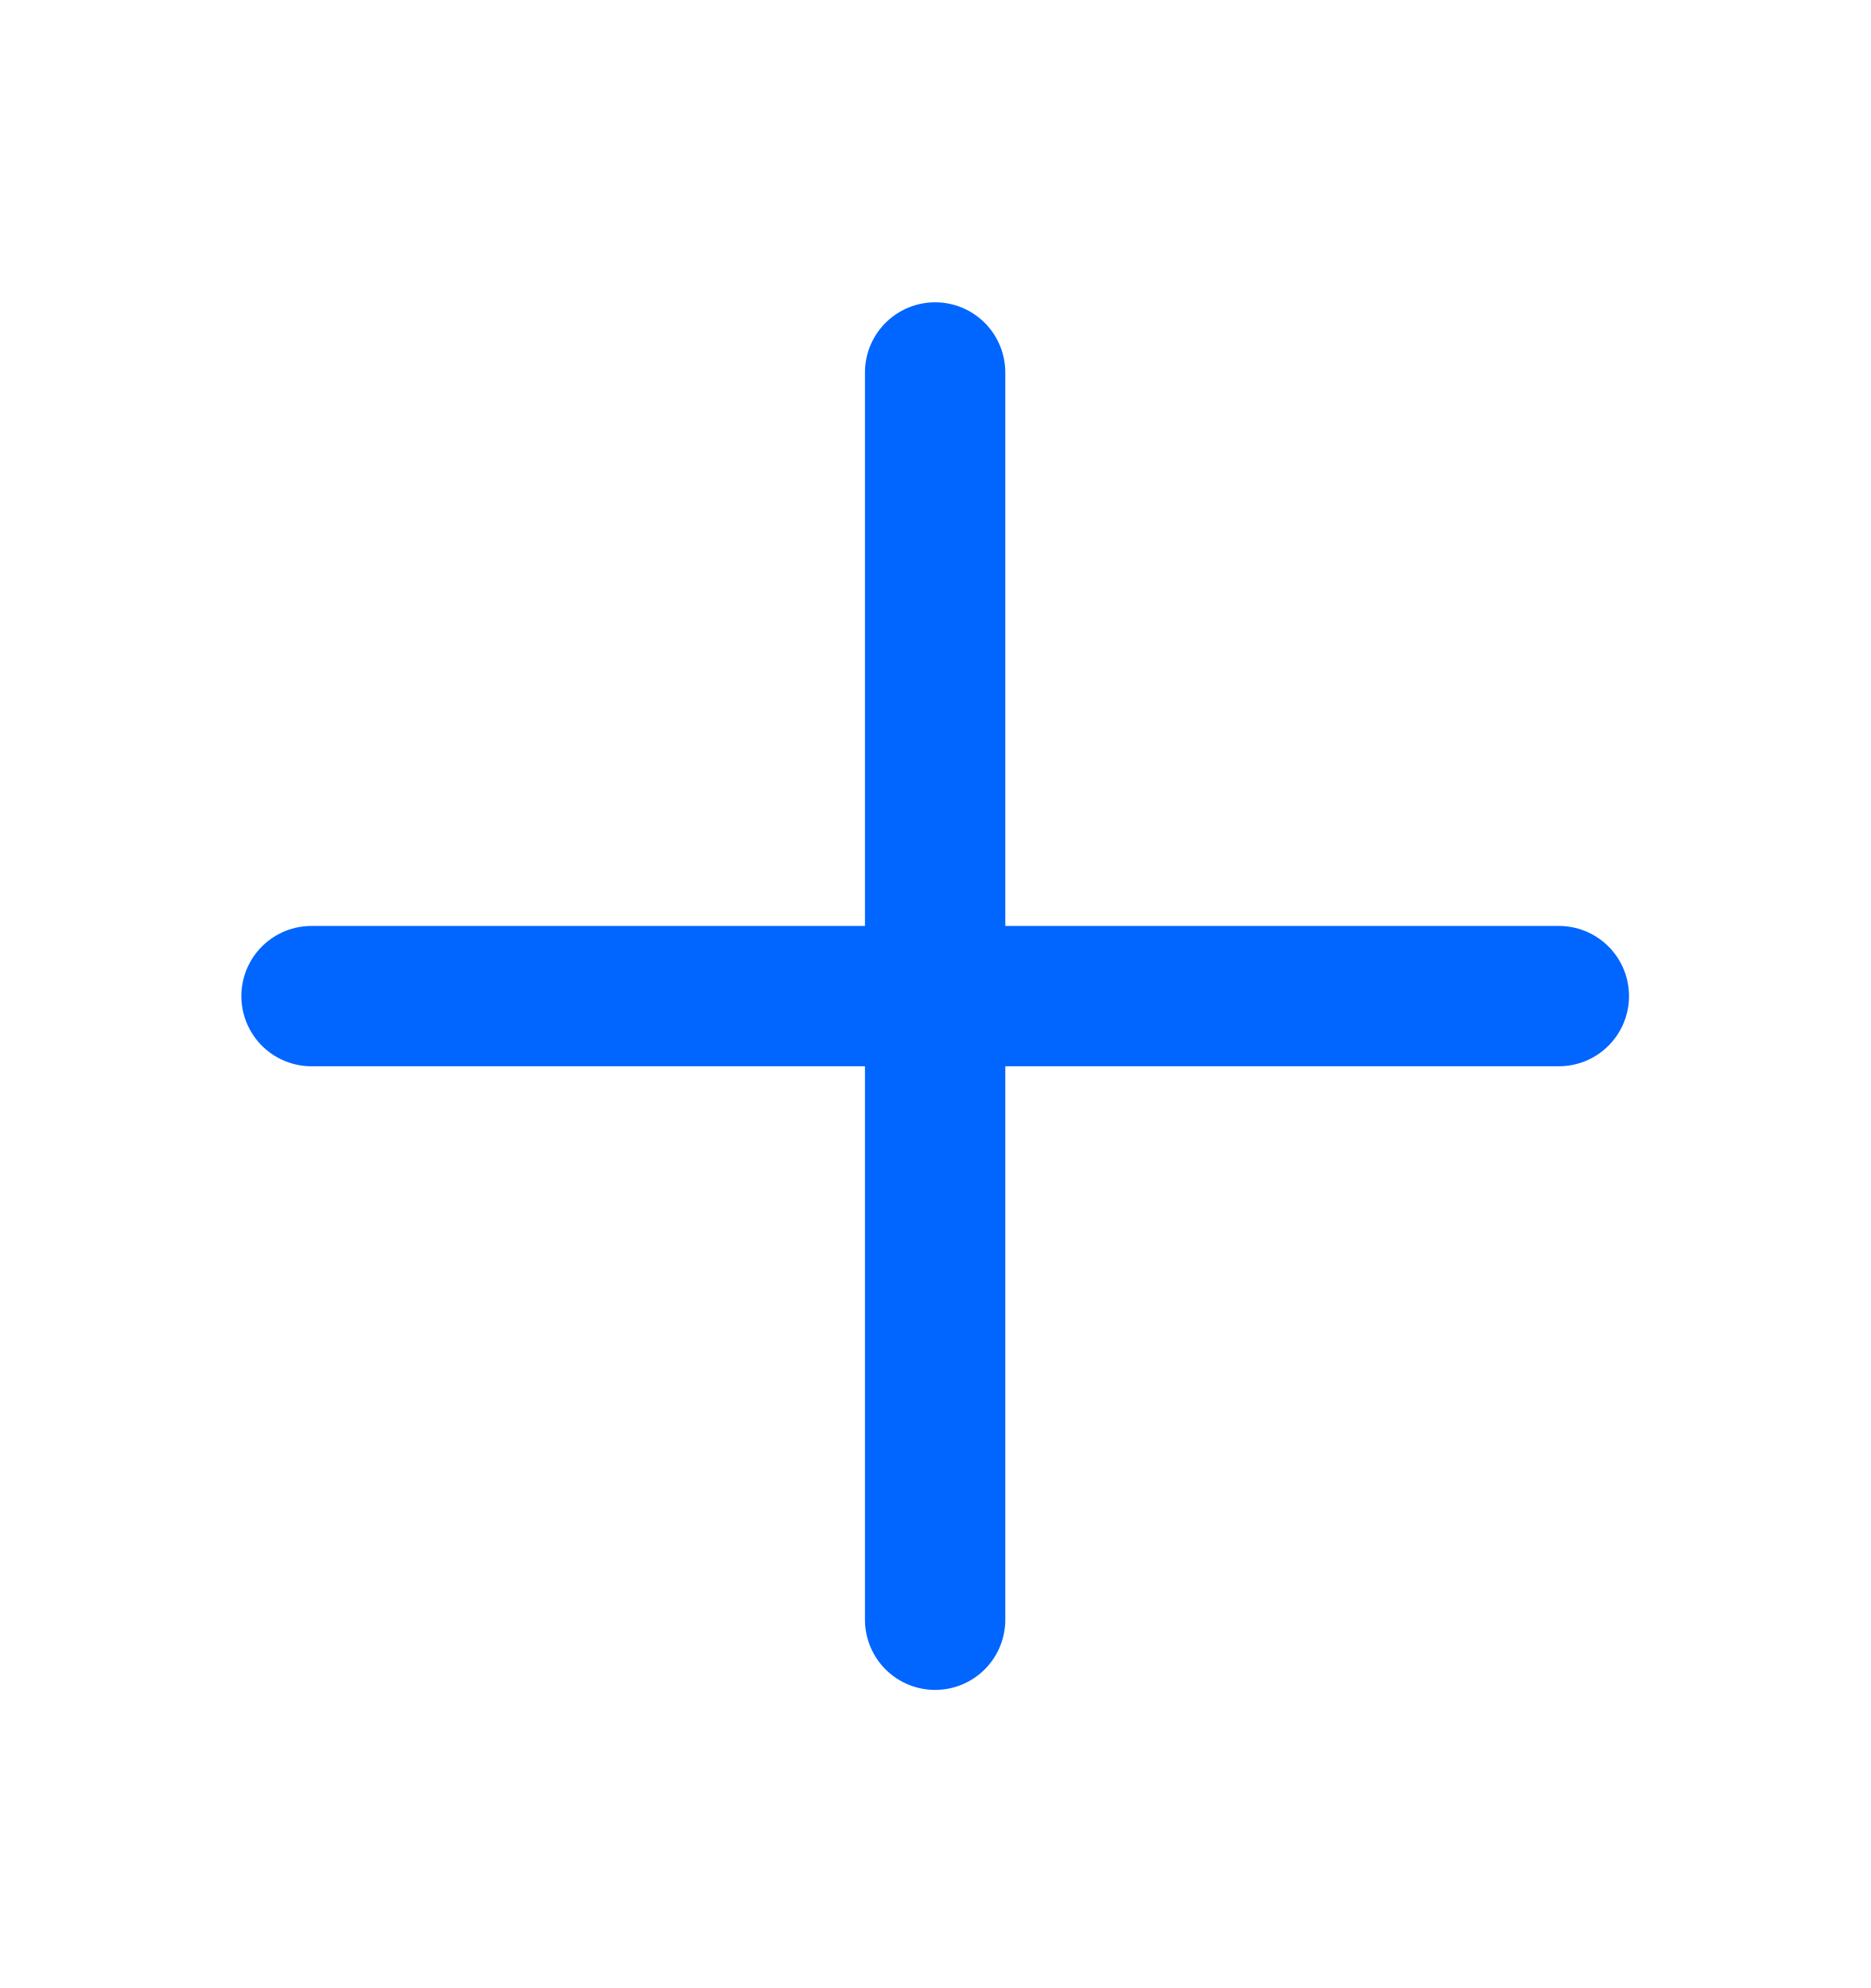
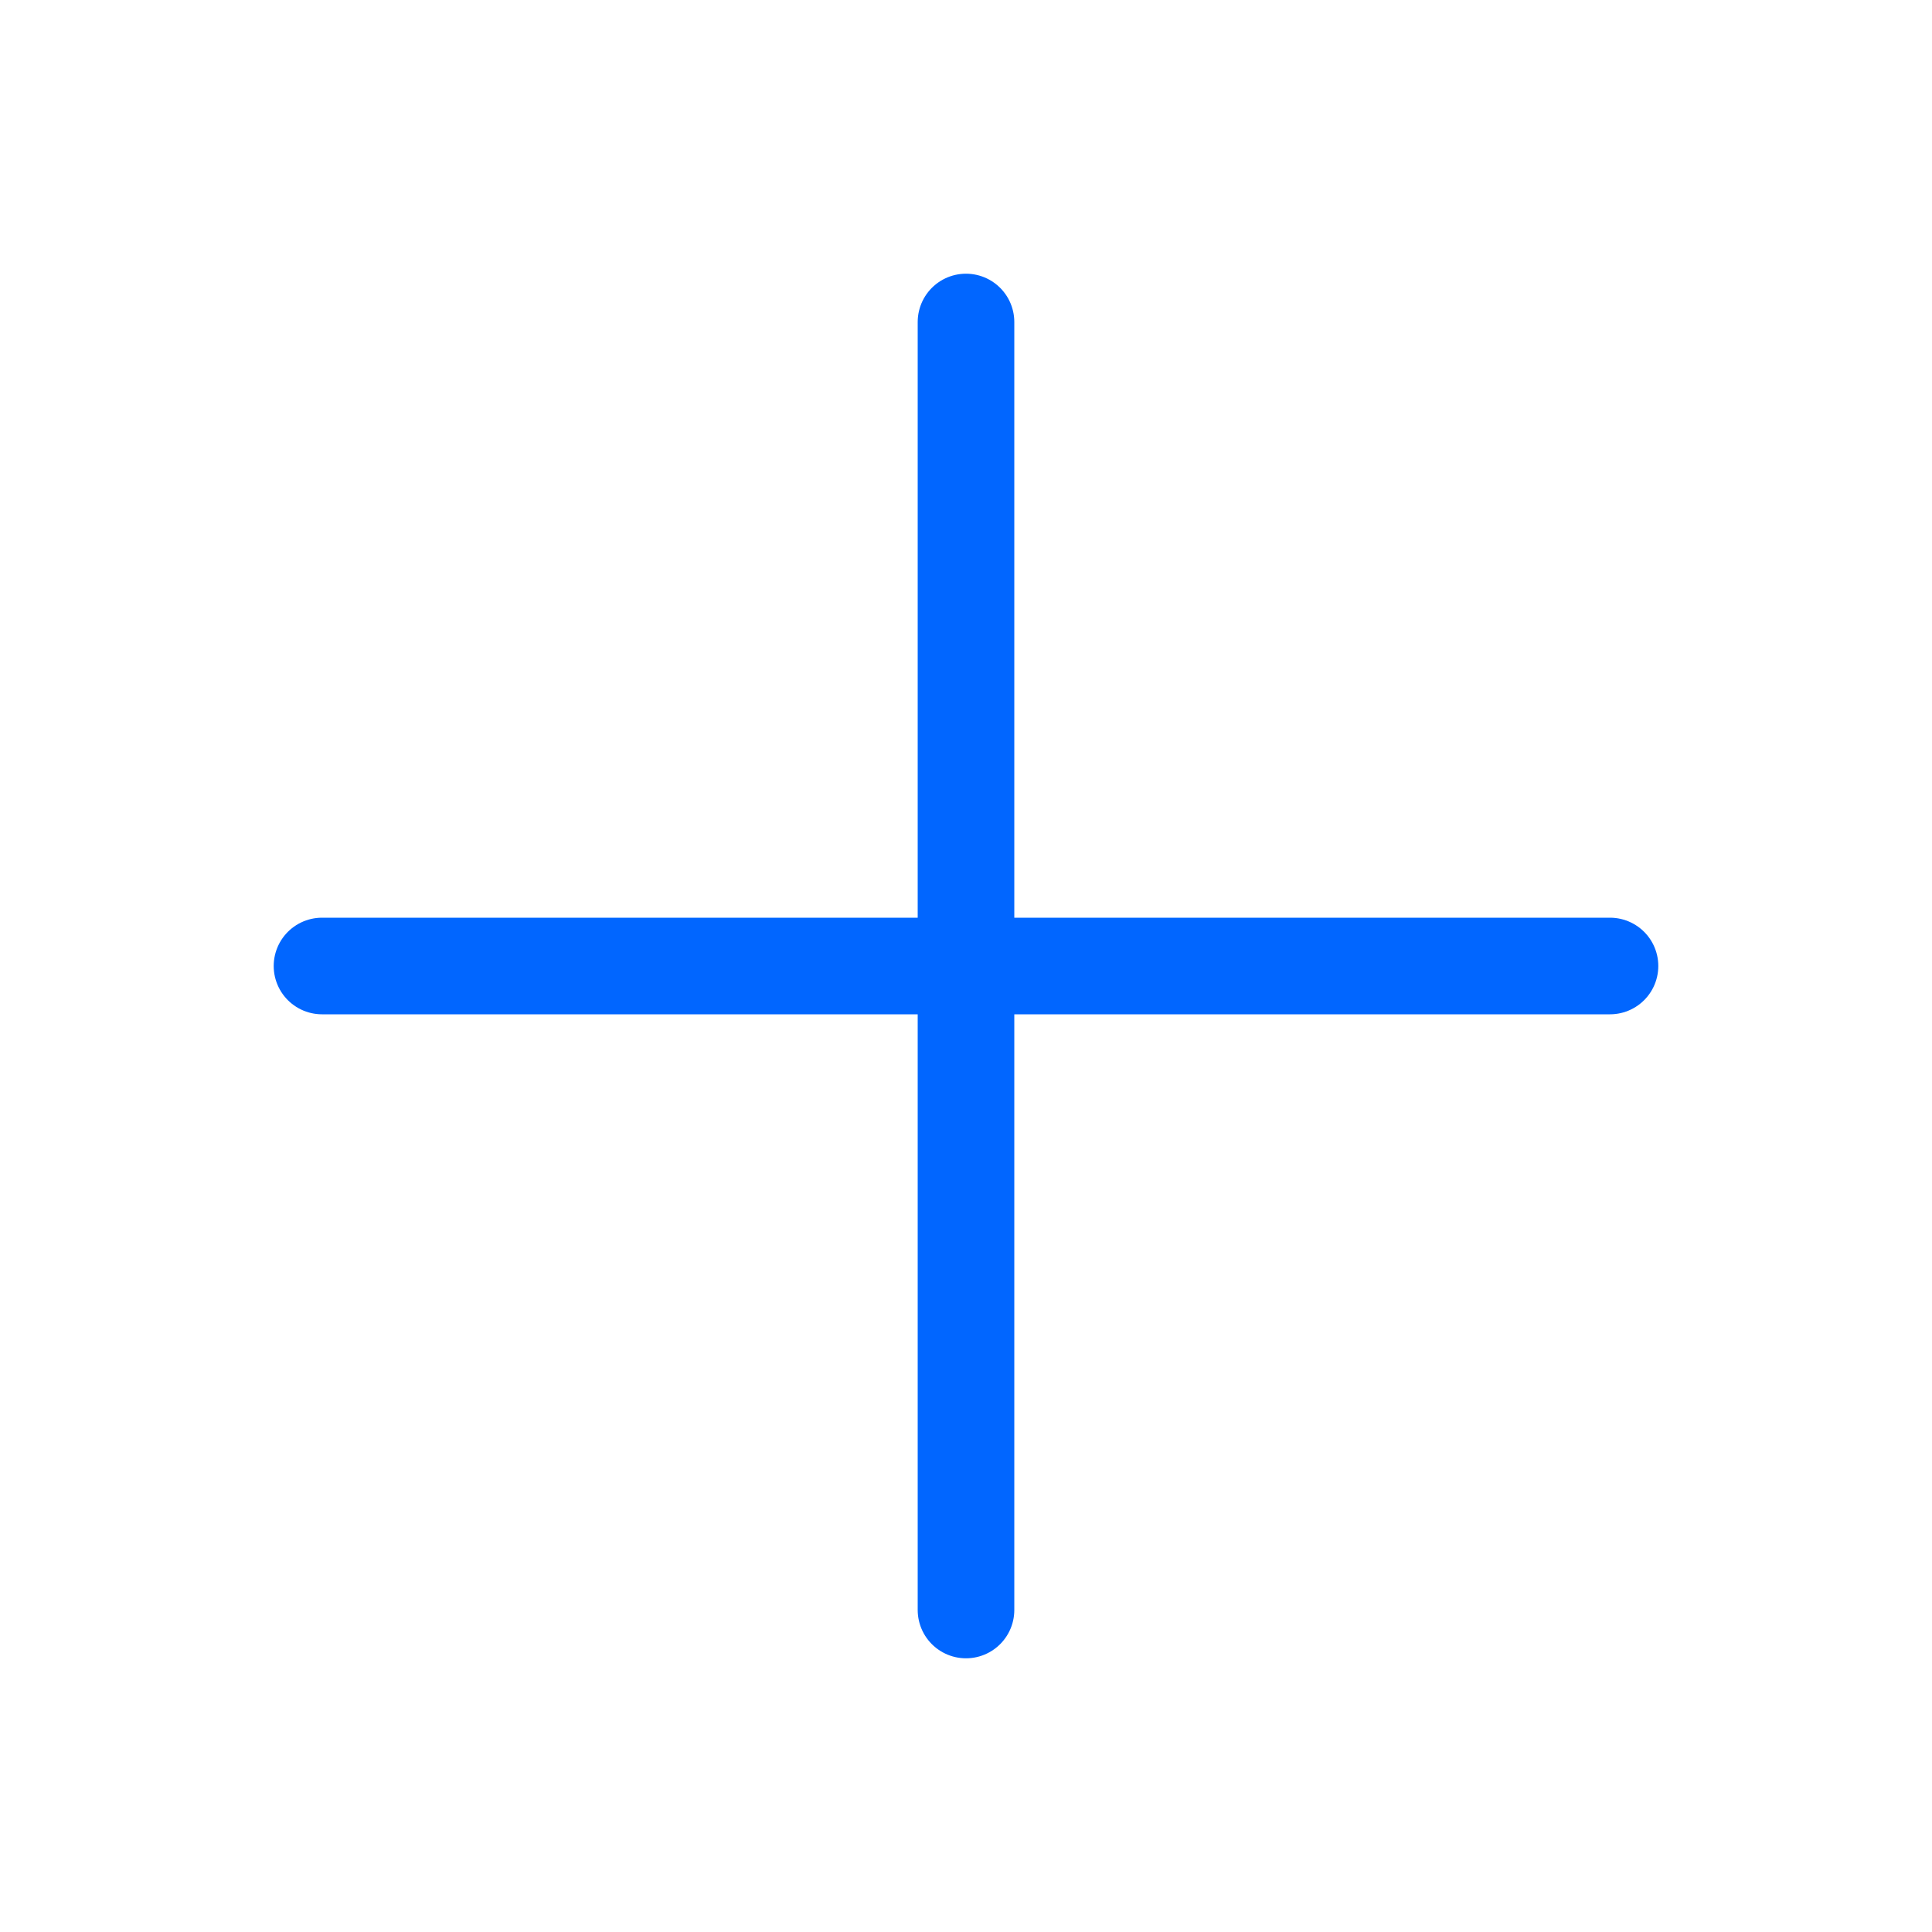
- <svg xmlns="http://www.w3.org/2000/svg" width="16" height="17" viewBox="0 0 16 17" fill="none">
-   <path d="M7.997 3.185V13.851M13.331 8.518H2.664" stroke="#0166FF" stroke-width="1.2" stroke-linecap="round" stroke-linejoin="round" />
+ <svg xmlns="http://www.w3.org/2000/svg" width="24" height="24" viewBox="0 0 24 24" fill="none">
+   <path d="M12 4V20M20 12H4" stroke="#0166FF" stroke-width="1.2" stroke-linecap="round" stroke-linejoin="round" />
</svg>
